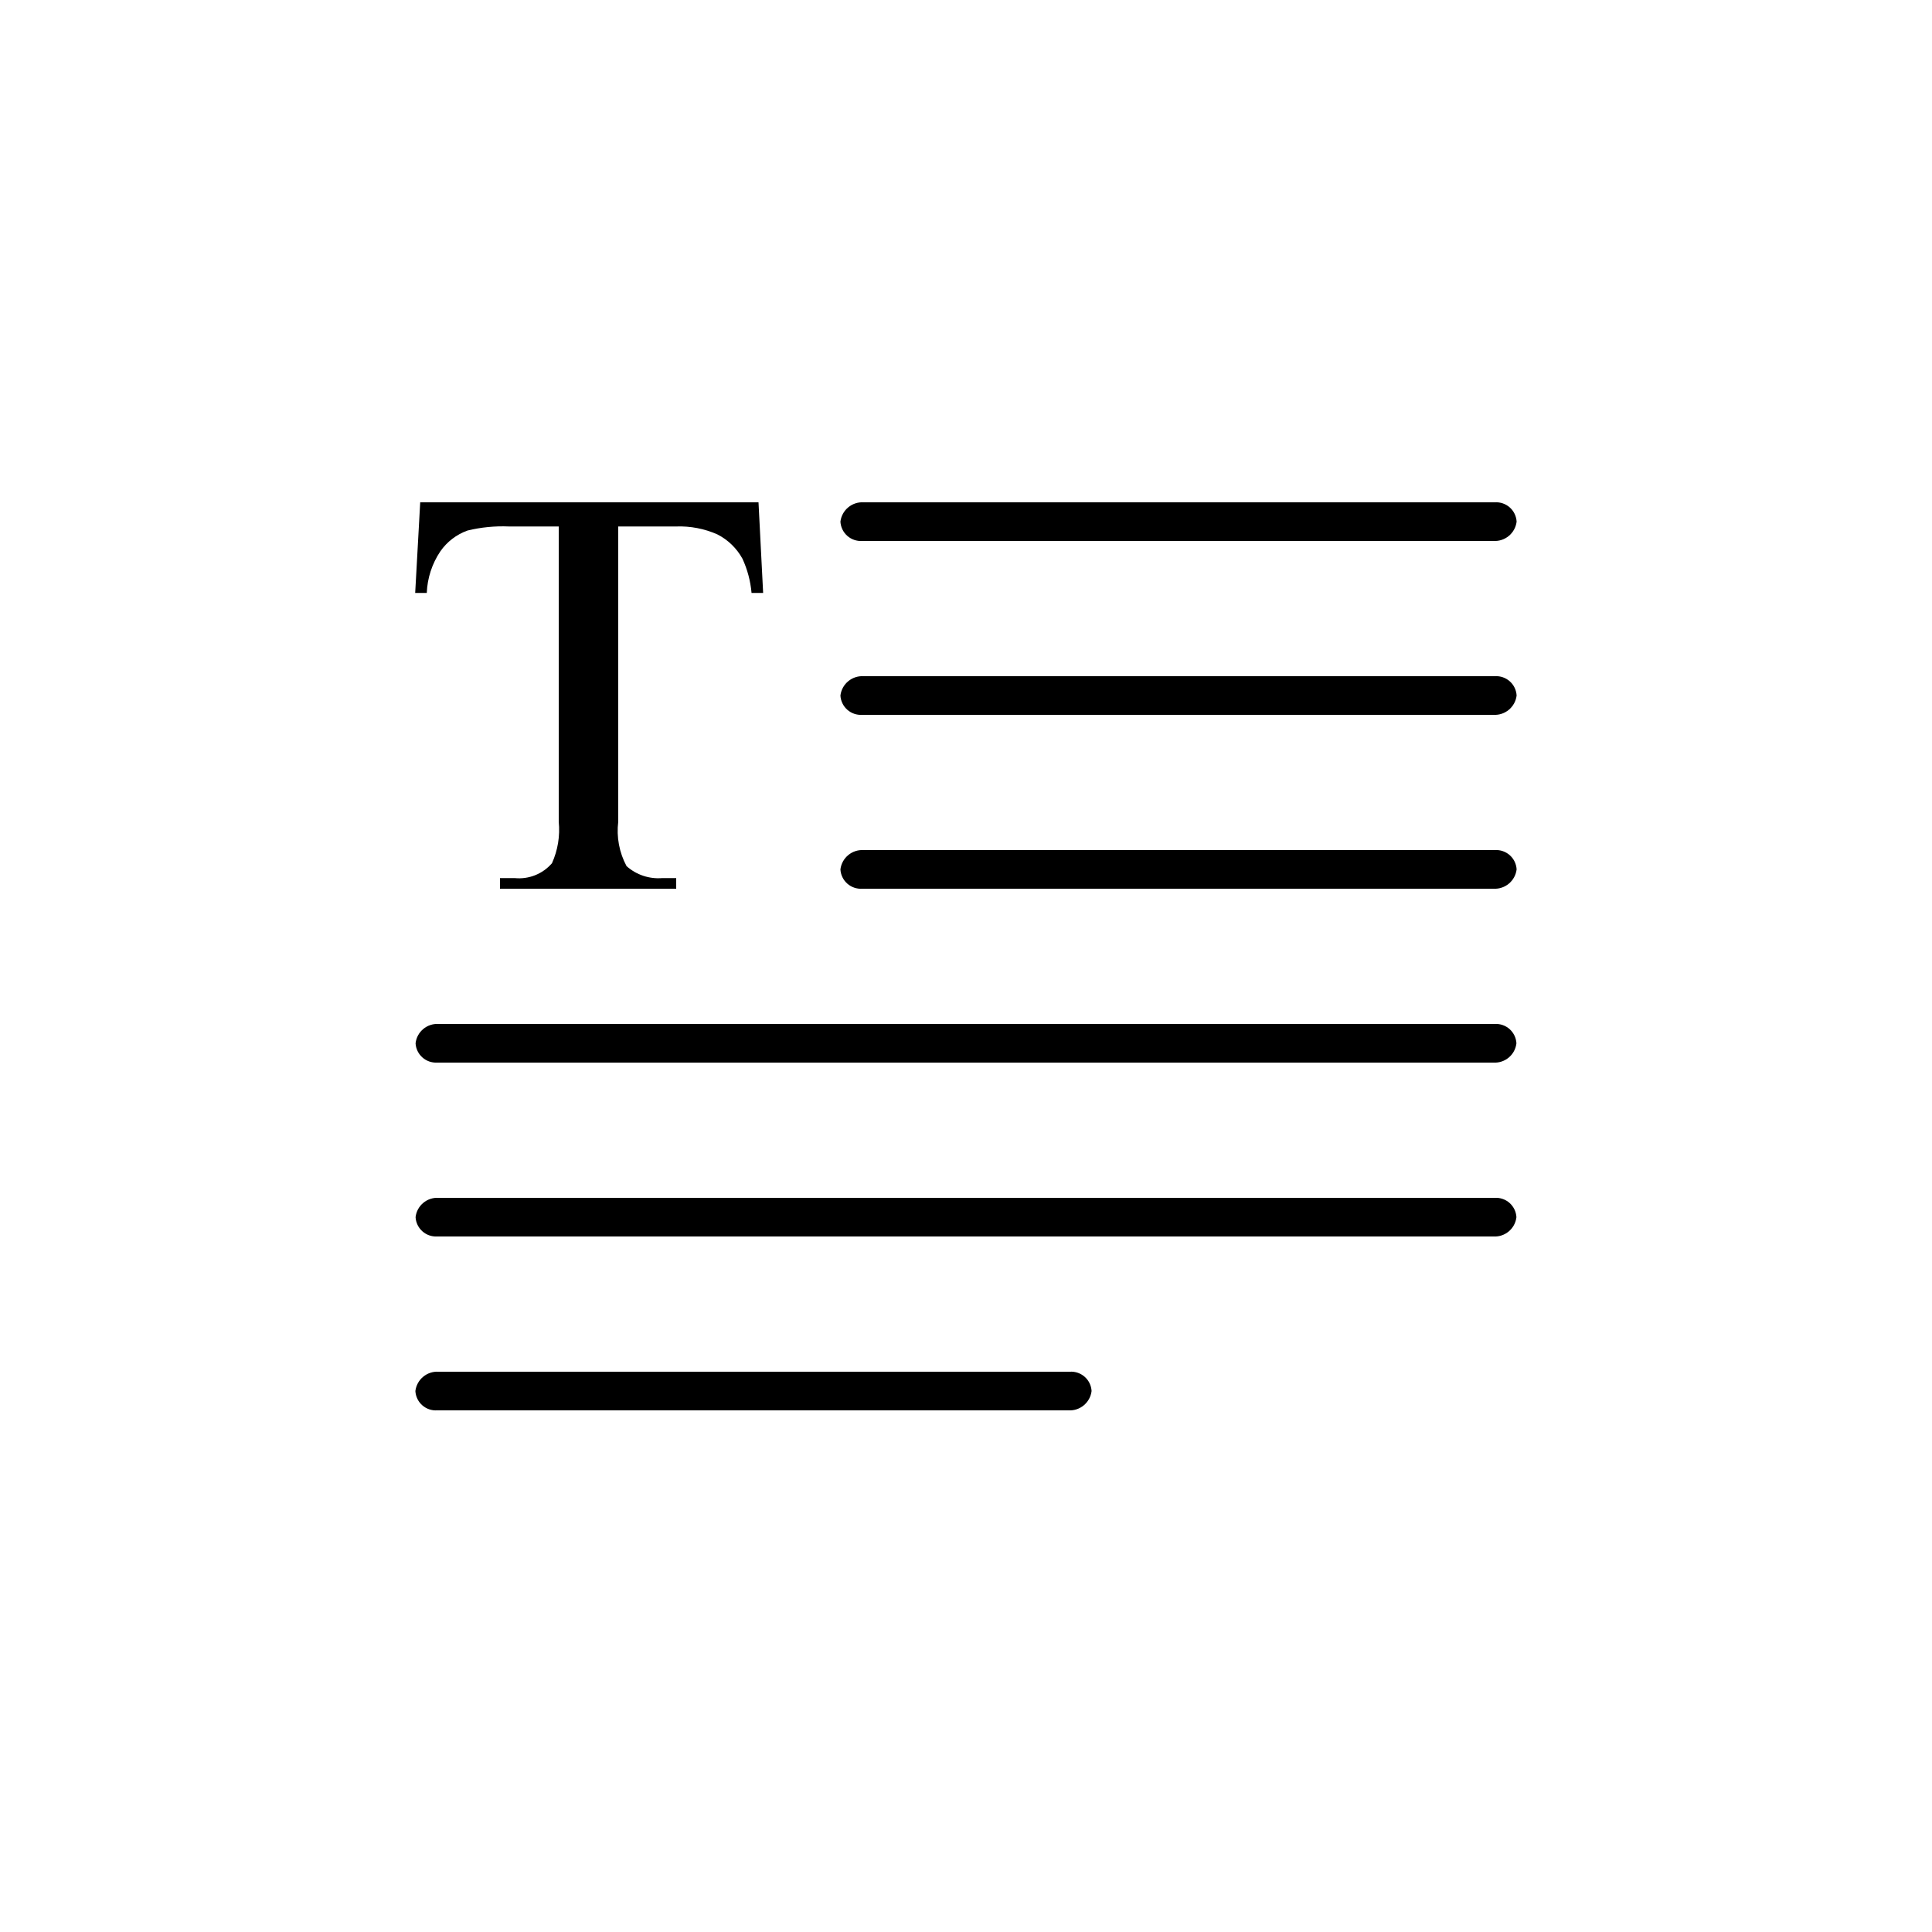
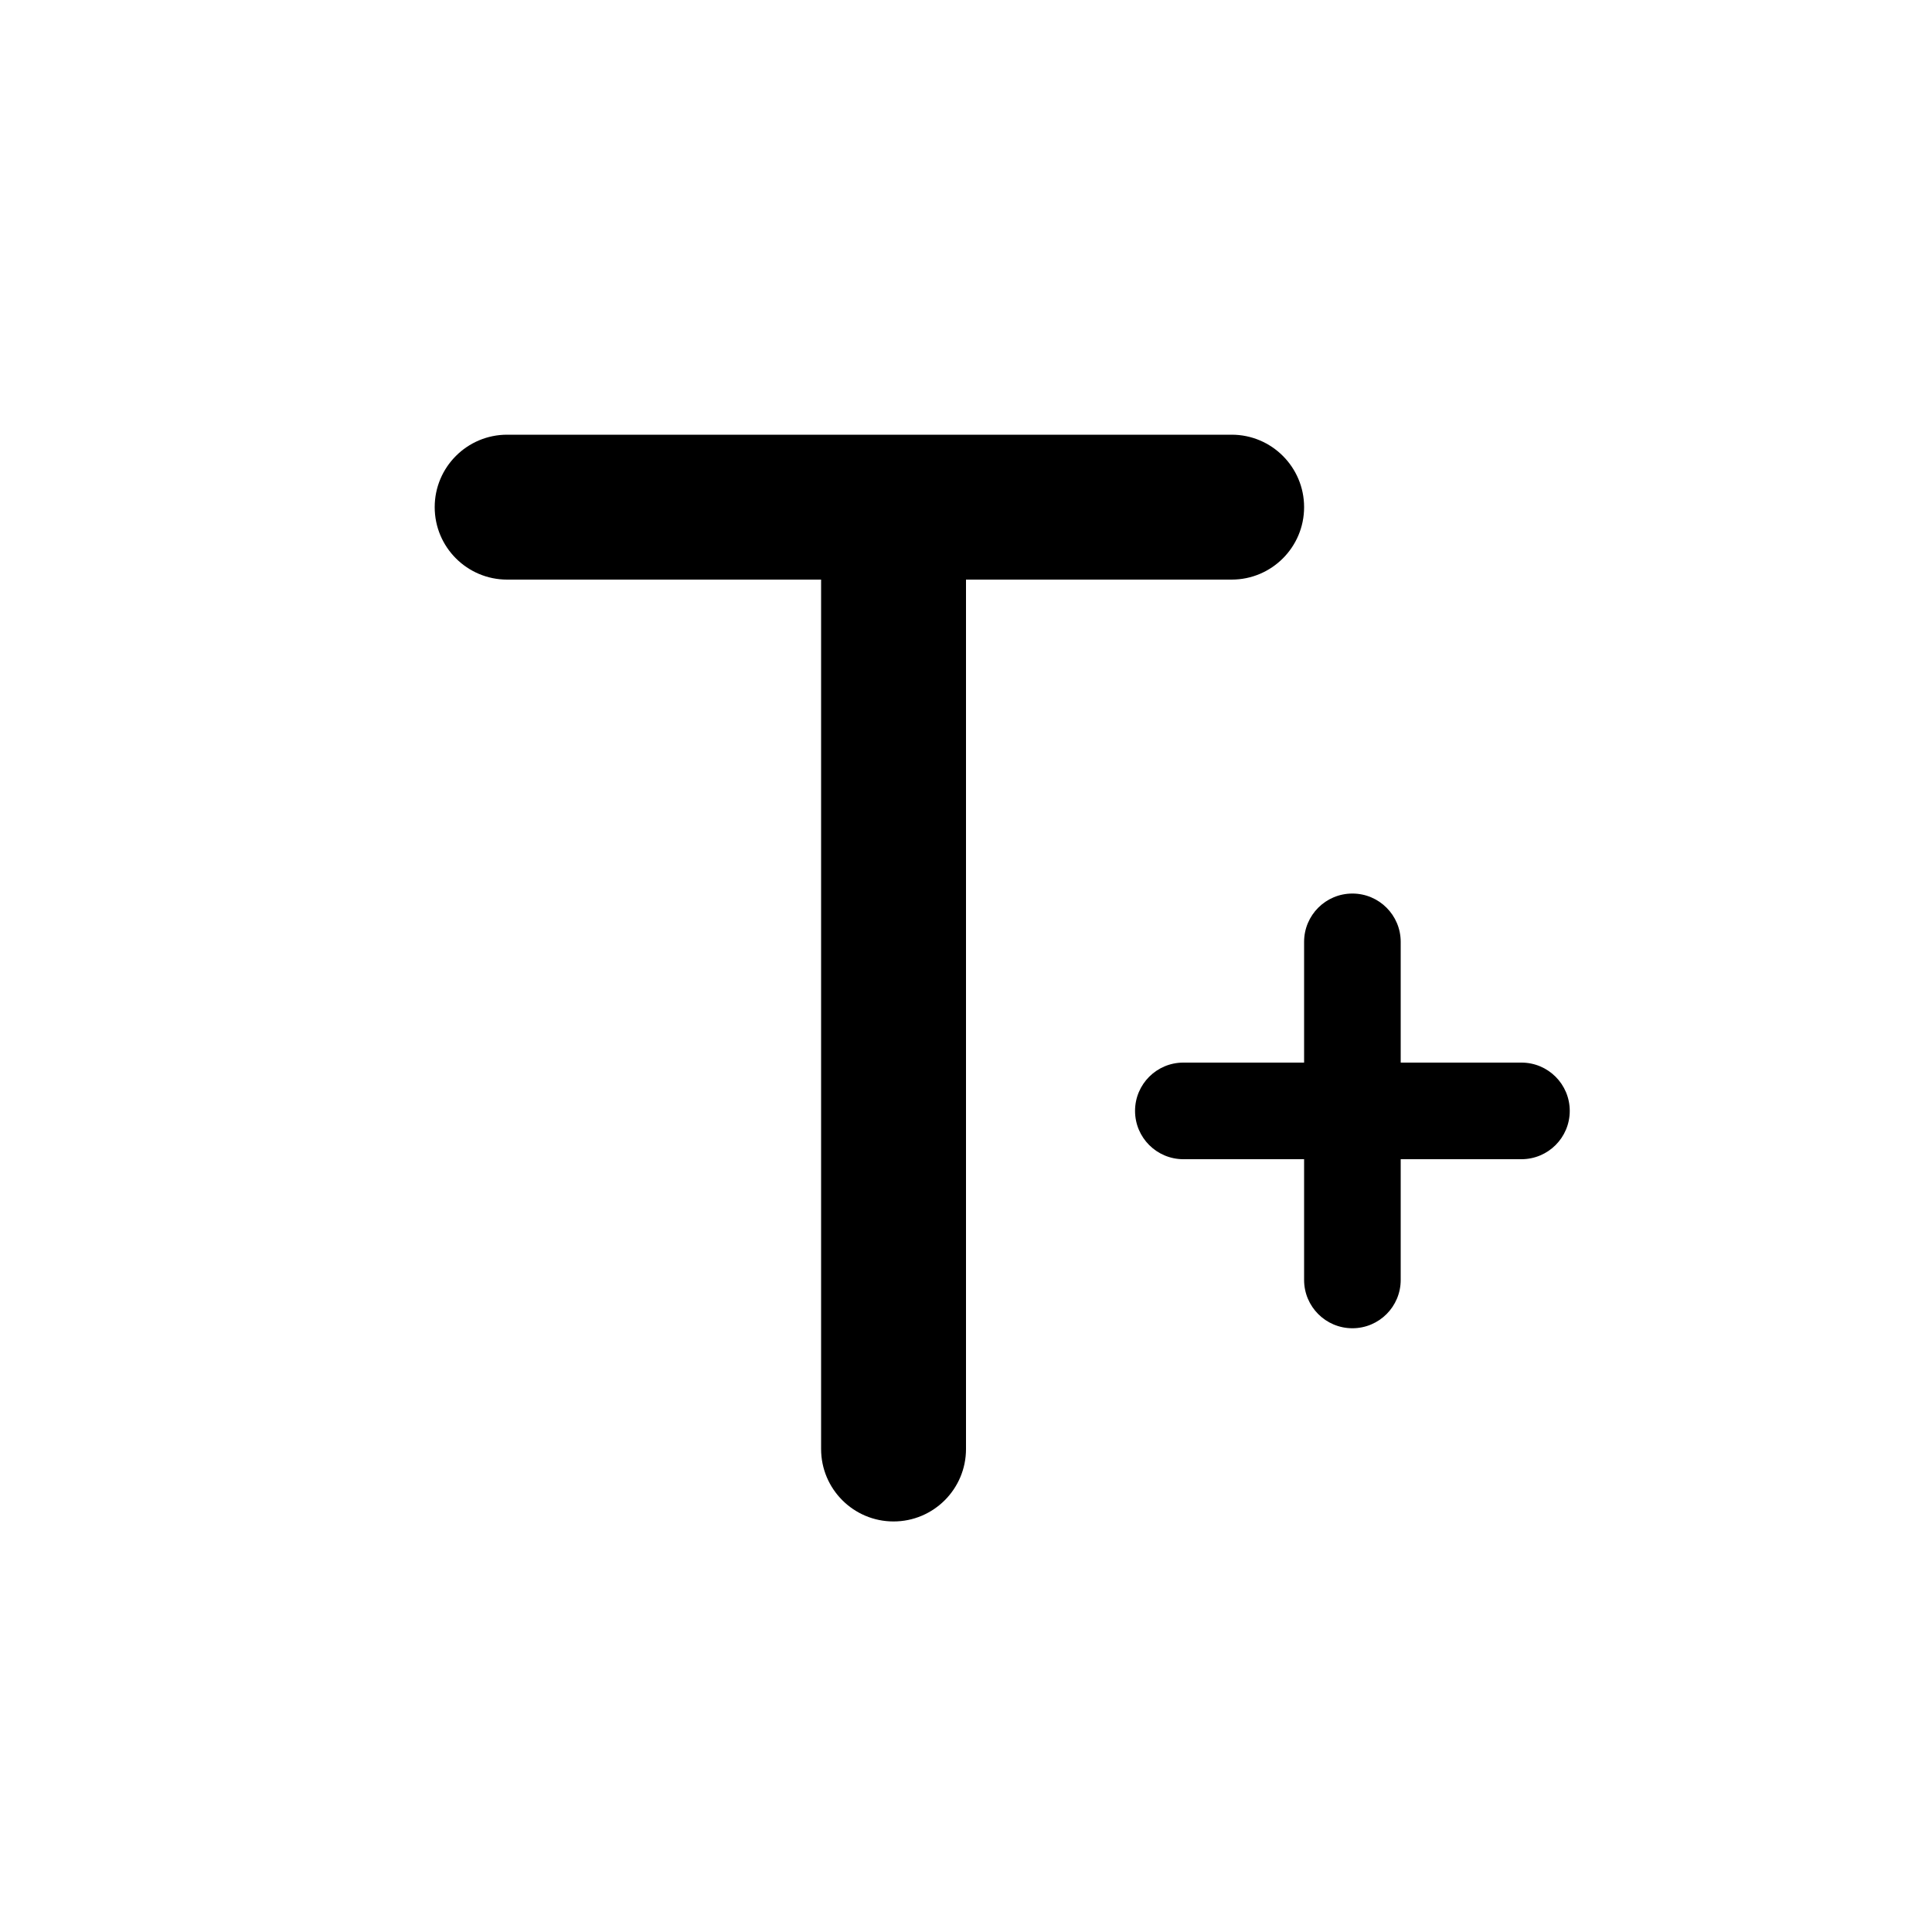
- <svg xmlns="http://www.w3.org/2000/svg" id="help-icons" viewBox="0 0 100 100">
-   <g id="help-text">
-     <g>
-       <path d="M44.63,37H77.3a1.14,1.14,0,0,0,1.2-1,1.06,1.06,0,0,0-1.13-1H44.7a1.14,1.14,0,0,0-1.2,1A1.06,1.06,0,0,0,44.63,37Z" />
-       <path d="M44.63,46H77.3a1.14,1.14,0,0,0,1.2-1,1.06,1.06,0,0,0-1.13-1H44.7a1.14,1.14,0,0,0-1.2,1A1.06,1.06,0,0,0,44.63,46Z" />
-       <path d="M44.63,28H77.3a1.14,1.14,0,0,0,1.2-1,1.06,1.06,0,0,0-1.13-1H44.7a1.14,1.14,0,0,0-1.2,1A1.06,1.06,0,0,0,44.63,28Z" />
-       <path d="M22.62,55H77.3a1.13,1.13,0,0,0,1.19-1,1.06,1.06,0,0,0-1.12-1H22.7a1.13,1.13,0,0,0-1.19,1A1.06,1.06,0,0,0,22.62,55Z" />
-       <path d="M22.62,64H77.3a1.13,1.13,0,0,0,1.19-1,1.06,1.06,0,0,0-1.12-1H22.7a1.13,1.13,0,0,0-1.19,1A1.06,1.06,0,0,0,22.62,64Z" />
-       <path d="M22.63,73H55.3a1.14,1.14,0,0,0,1.2-1,1.06,1.06,0,0,0-1.13-1H22.7a1.14,1.14,0,0,0-1.2,1A1.06,1.06,0,0,0,22.63,73Z" />
-     </g>
-     <path d="M39.26,26l.24,4.69h-.6a5.36,5.36,0,0,0-.47-1.77,3.07,3.07,0,0,0-1.3-1.26A4.83,4.83,0,0,0,35,27.25H32V42.53a3.86,3.86,0,0,0,.43,2.3,2.47,2.47,0,0,0,1.85.62H35V46H25.88v-.55h.76a2.25,2.25,0,0,0,1.93-.77,4.21,4.21,0,0,0,.35-2.15V27.25H26.34a7.68,7.68,0,0,0-2.14.21,2.9,2.9,0,0,0-1.41,1.08,4.15,4.15,0,0,0-.7,2.15h-.6L21.75,26Z" />
-   </g>
+ <svg xmlns="http://www.w3.org/2000/svg" viewBox="0 0 40 40">
+   <path d="M25.5 12a1.5 1.5 0 000-3h-15a1.5 1.5 0 000 3H17v18a1.5 1.5 0 003 0V12zm6 10H29v-2.5a1 1 0 00-2 0V22h-2.5a1 1 0 000 2H27v2.5a1 1 0 002 0V24h2.5a1 1 0 000-2z" />
</svg>
